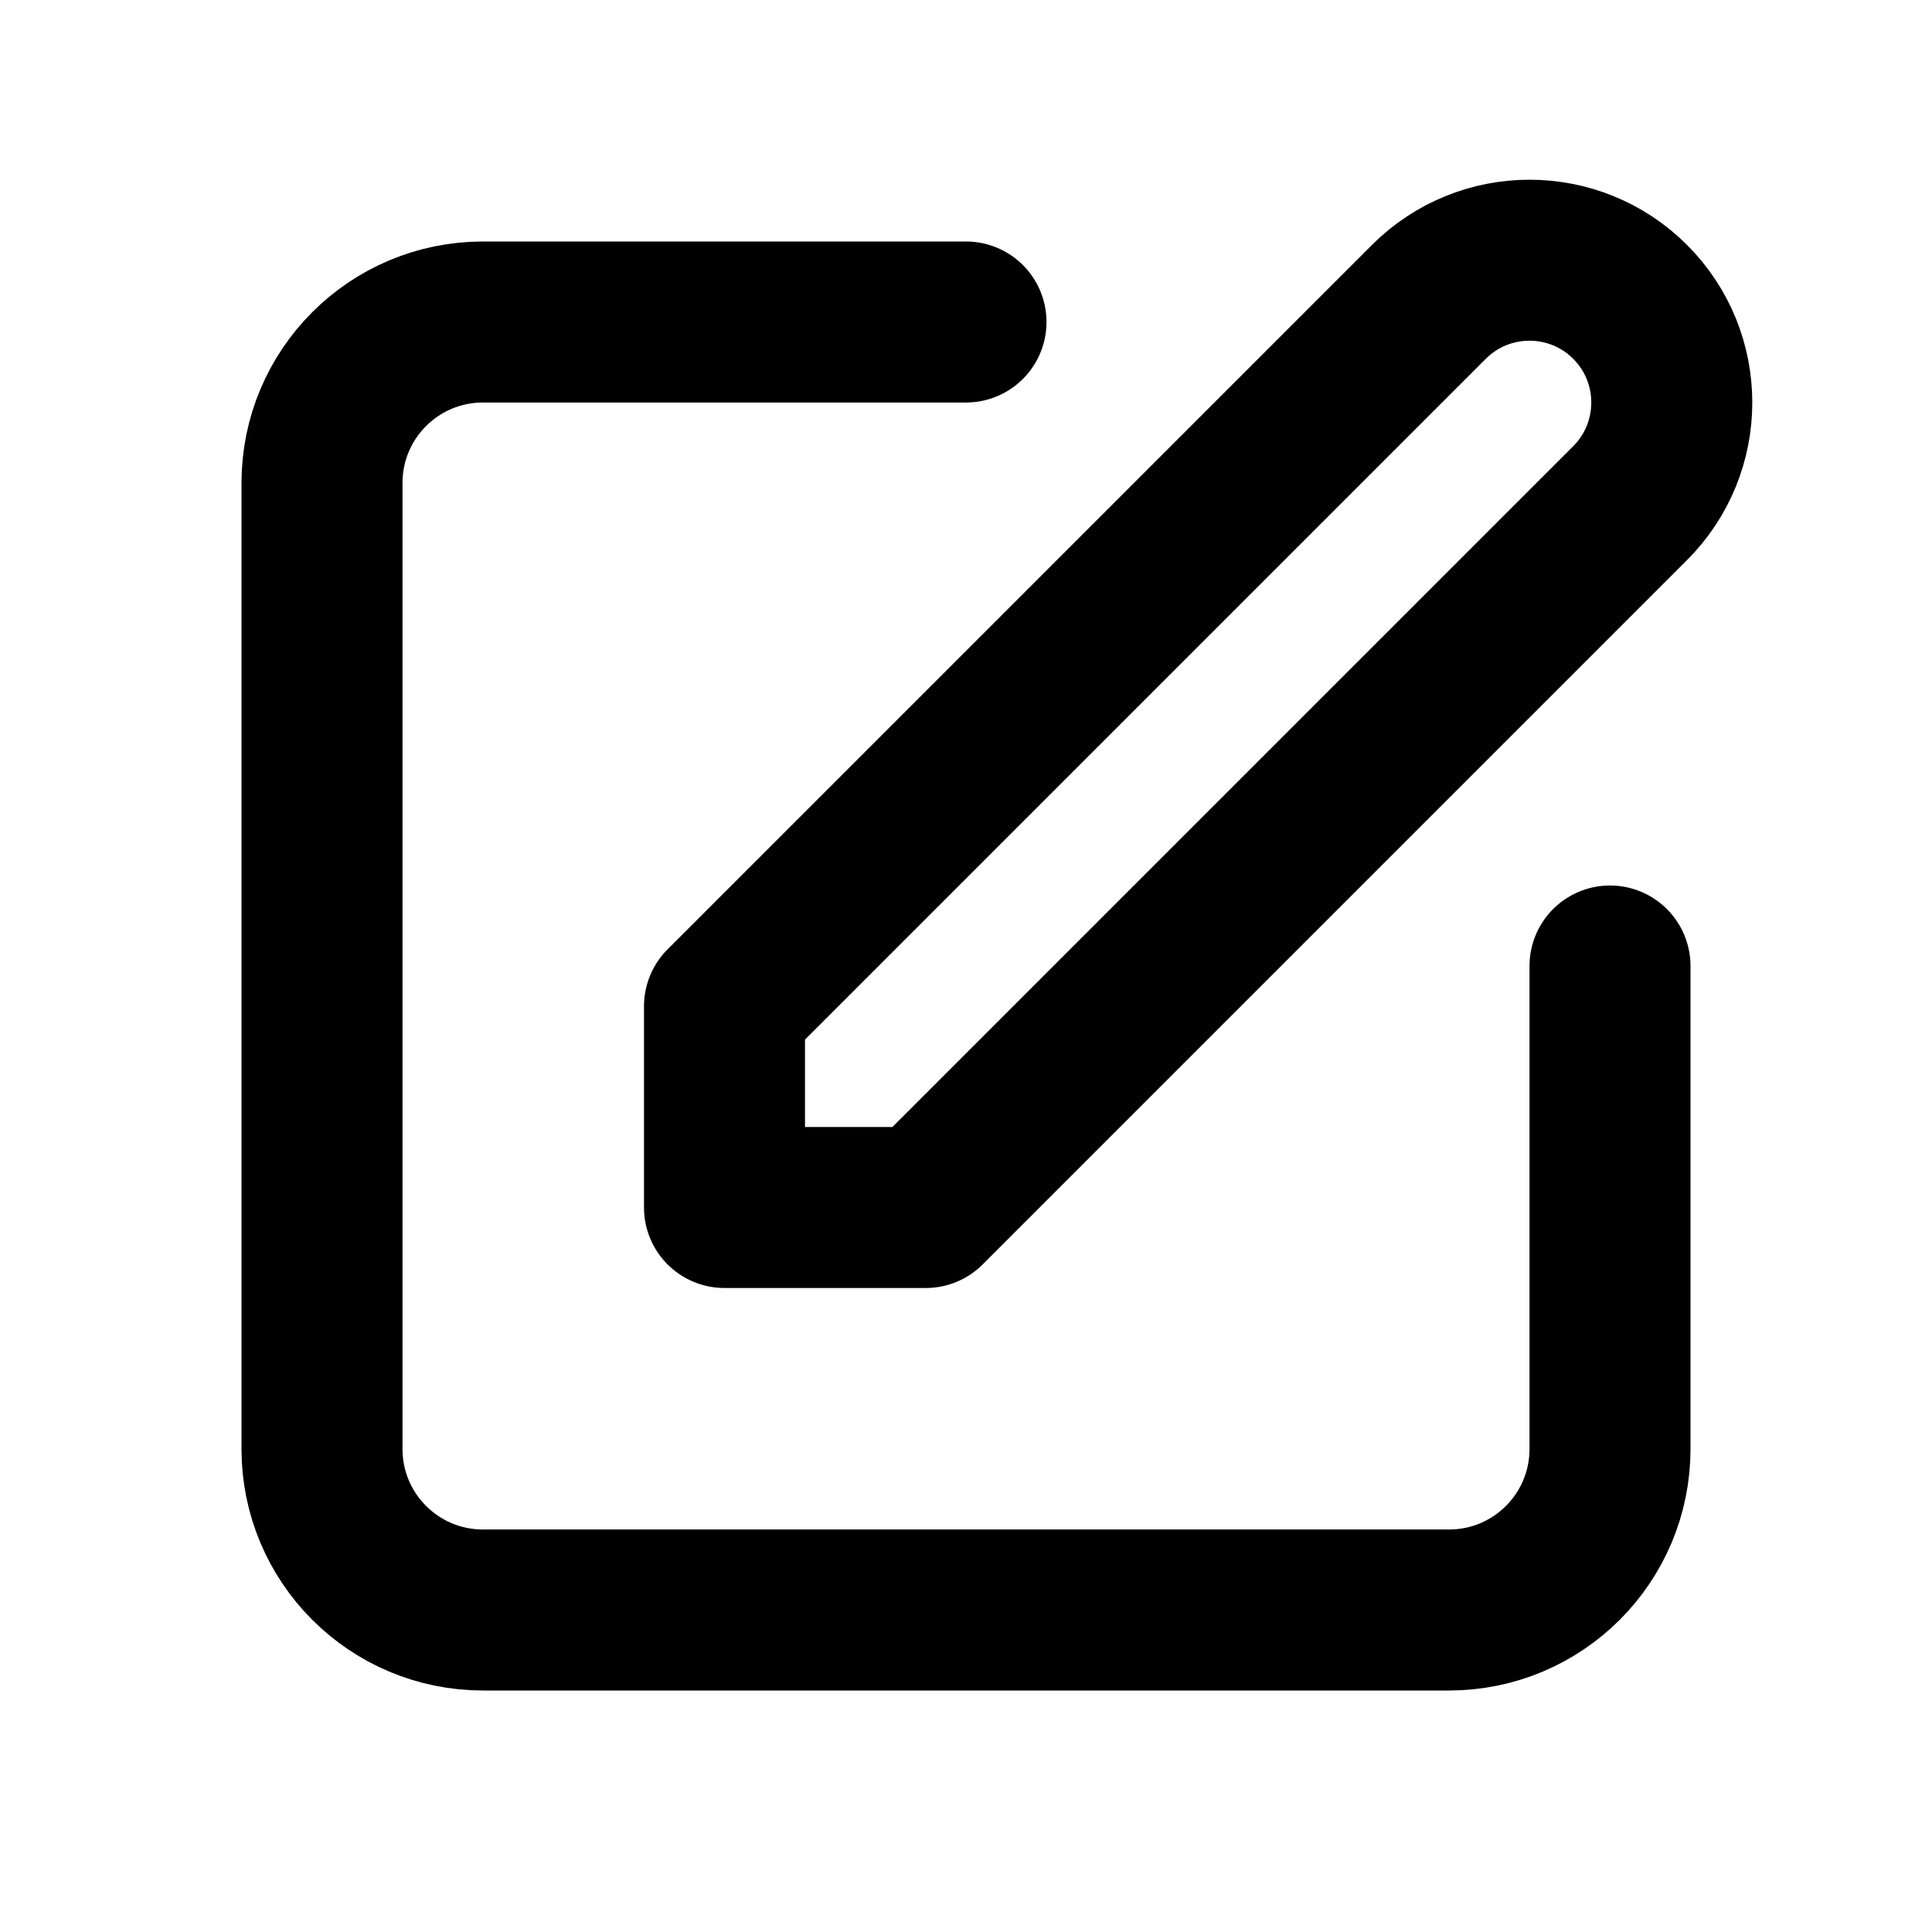
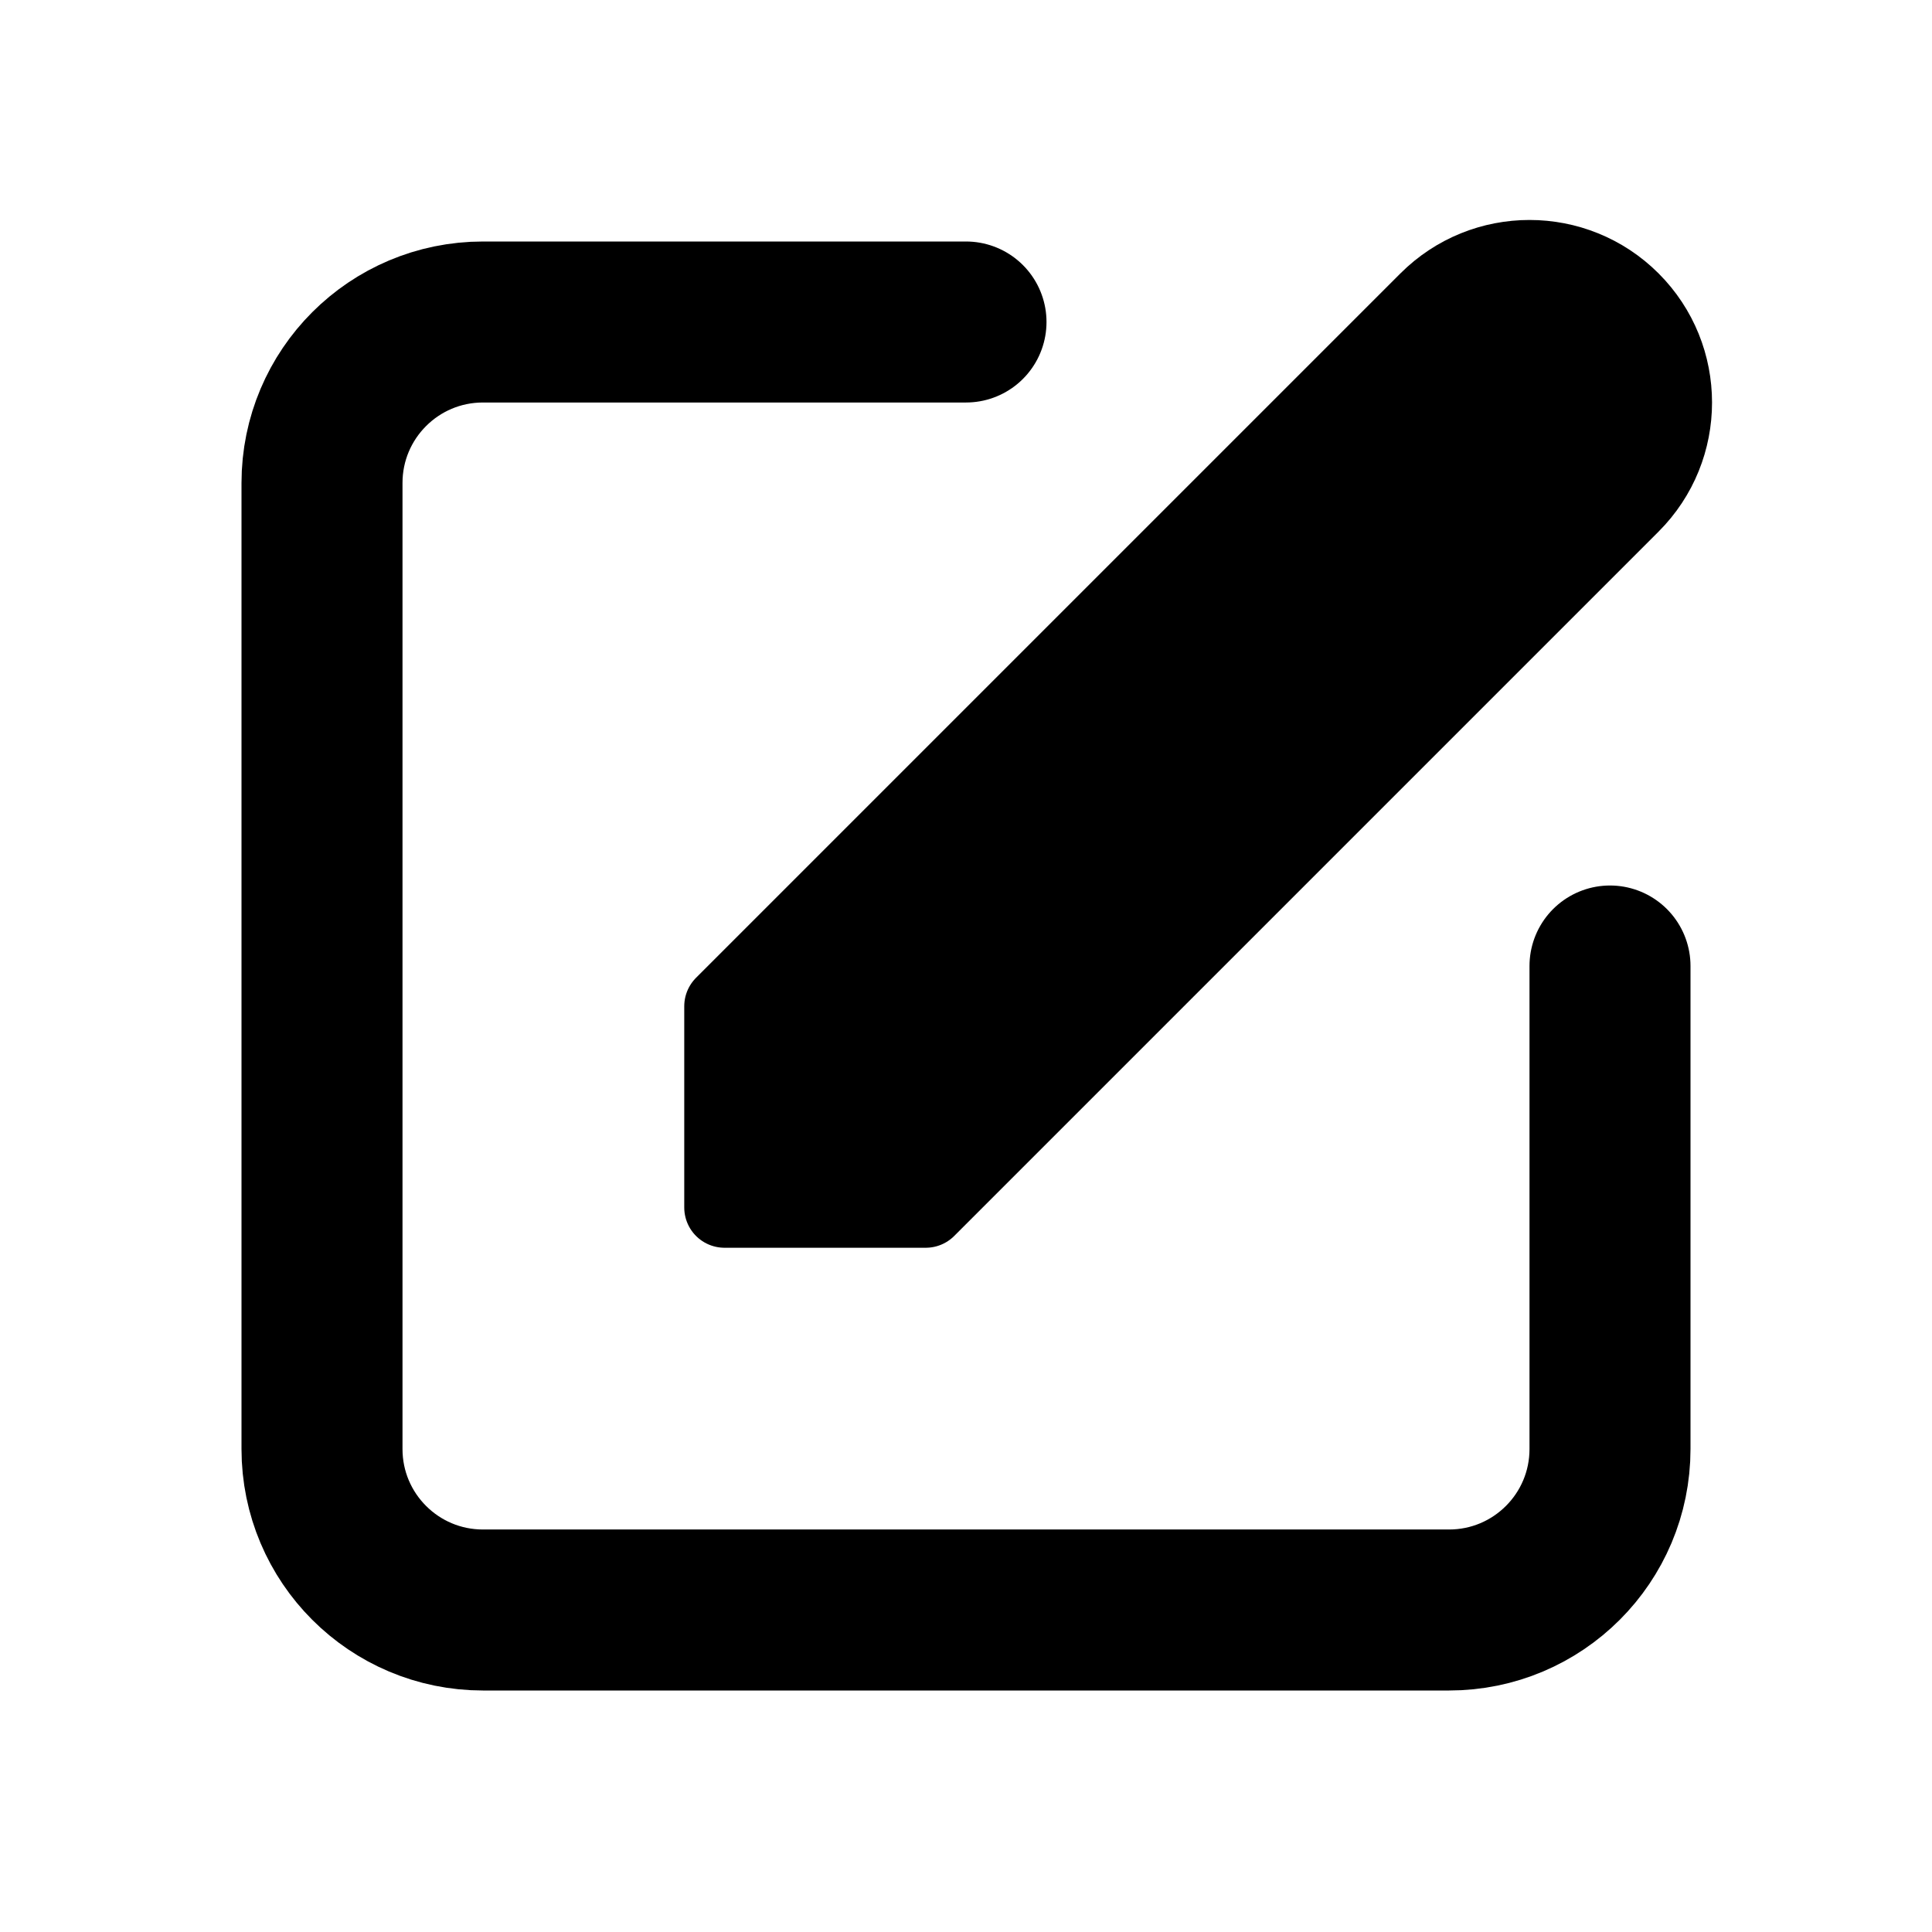
- <svg xmlns="http://www.w3.org/2000/svg" width="80" height="80" viewBox="0 0 24 24" fill="none">
-   <path d="M12 4H6C4.895 4 4 4.895 4 6V18C4 19.105 4.895 20 6 20H18C19.105 20 20 19.105 20 18V12M9 15V12.5L17.75 3.75C18.44 3.06 19.56 3.06 20.25 3.75V3.75C20.94 4.44 20.94 5.56 20.25 6.25L15.5 11L11.5 15H9Z" stroke="#000000" stroke-width="2" stroke-linecap="round" stroke-linejoin="round" />
+ <svg xmlns="http://www.w3.org/2000/svg" viewBox="0 0 24 24" fill="none">
+   <path d="M12 4H6C4.895 4 4 4.895 4 6V18C4 19.105 4.895 20 6 20H18C19.105 20 20 19.105 20 18V12" stroke="black" stroke-width="2" stroke-linecap="round" />
+   <path d="M9 15V12.5L17.75 3.75C18.44 3.06 19.56 3.06 20.25 3.75V3.75C20.94 4.44 20.94 5.56 20.25 6.25L15.5 11L11.5 15H9Z" fill="black" stroke="black" stroke-width="1" stroke-linejoin="round" />
</svg>
